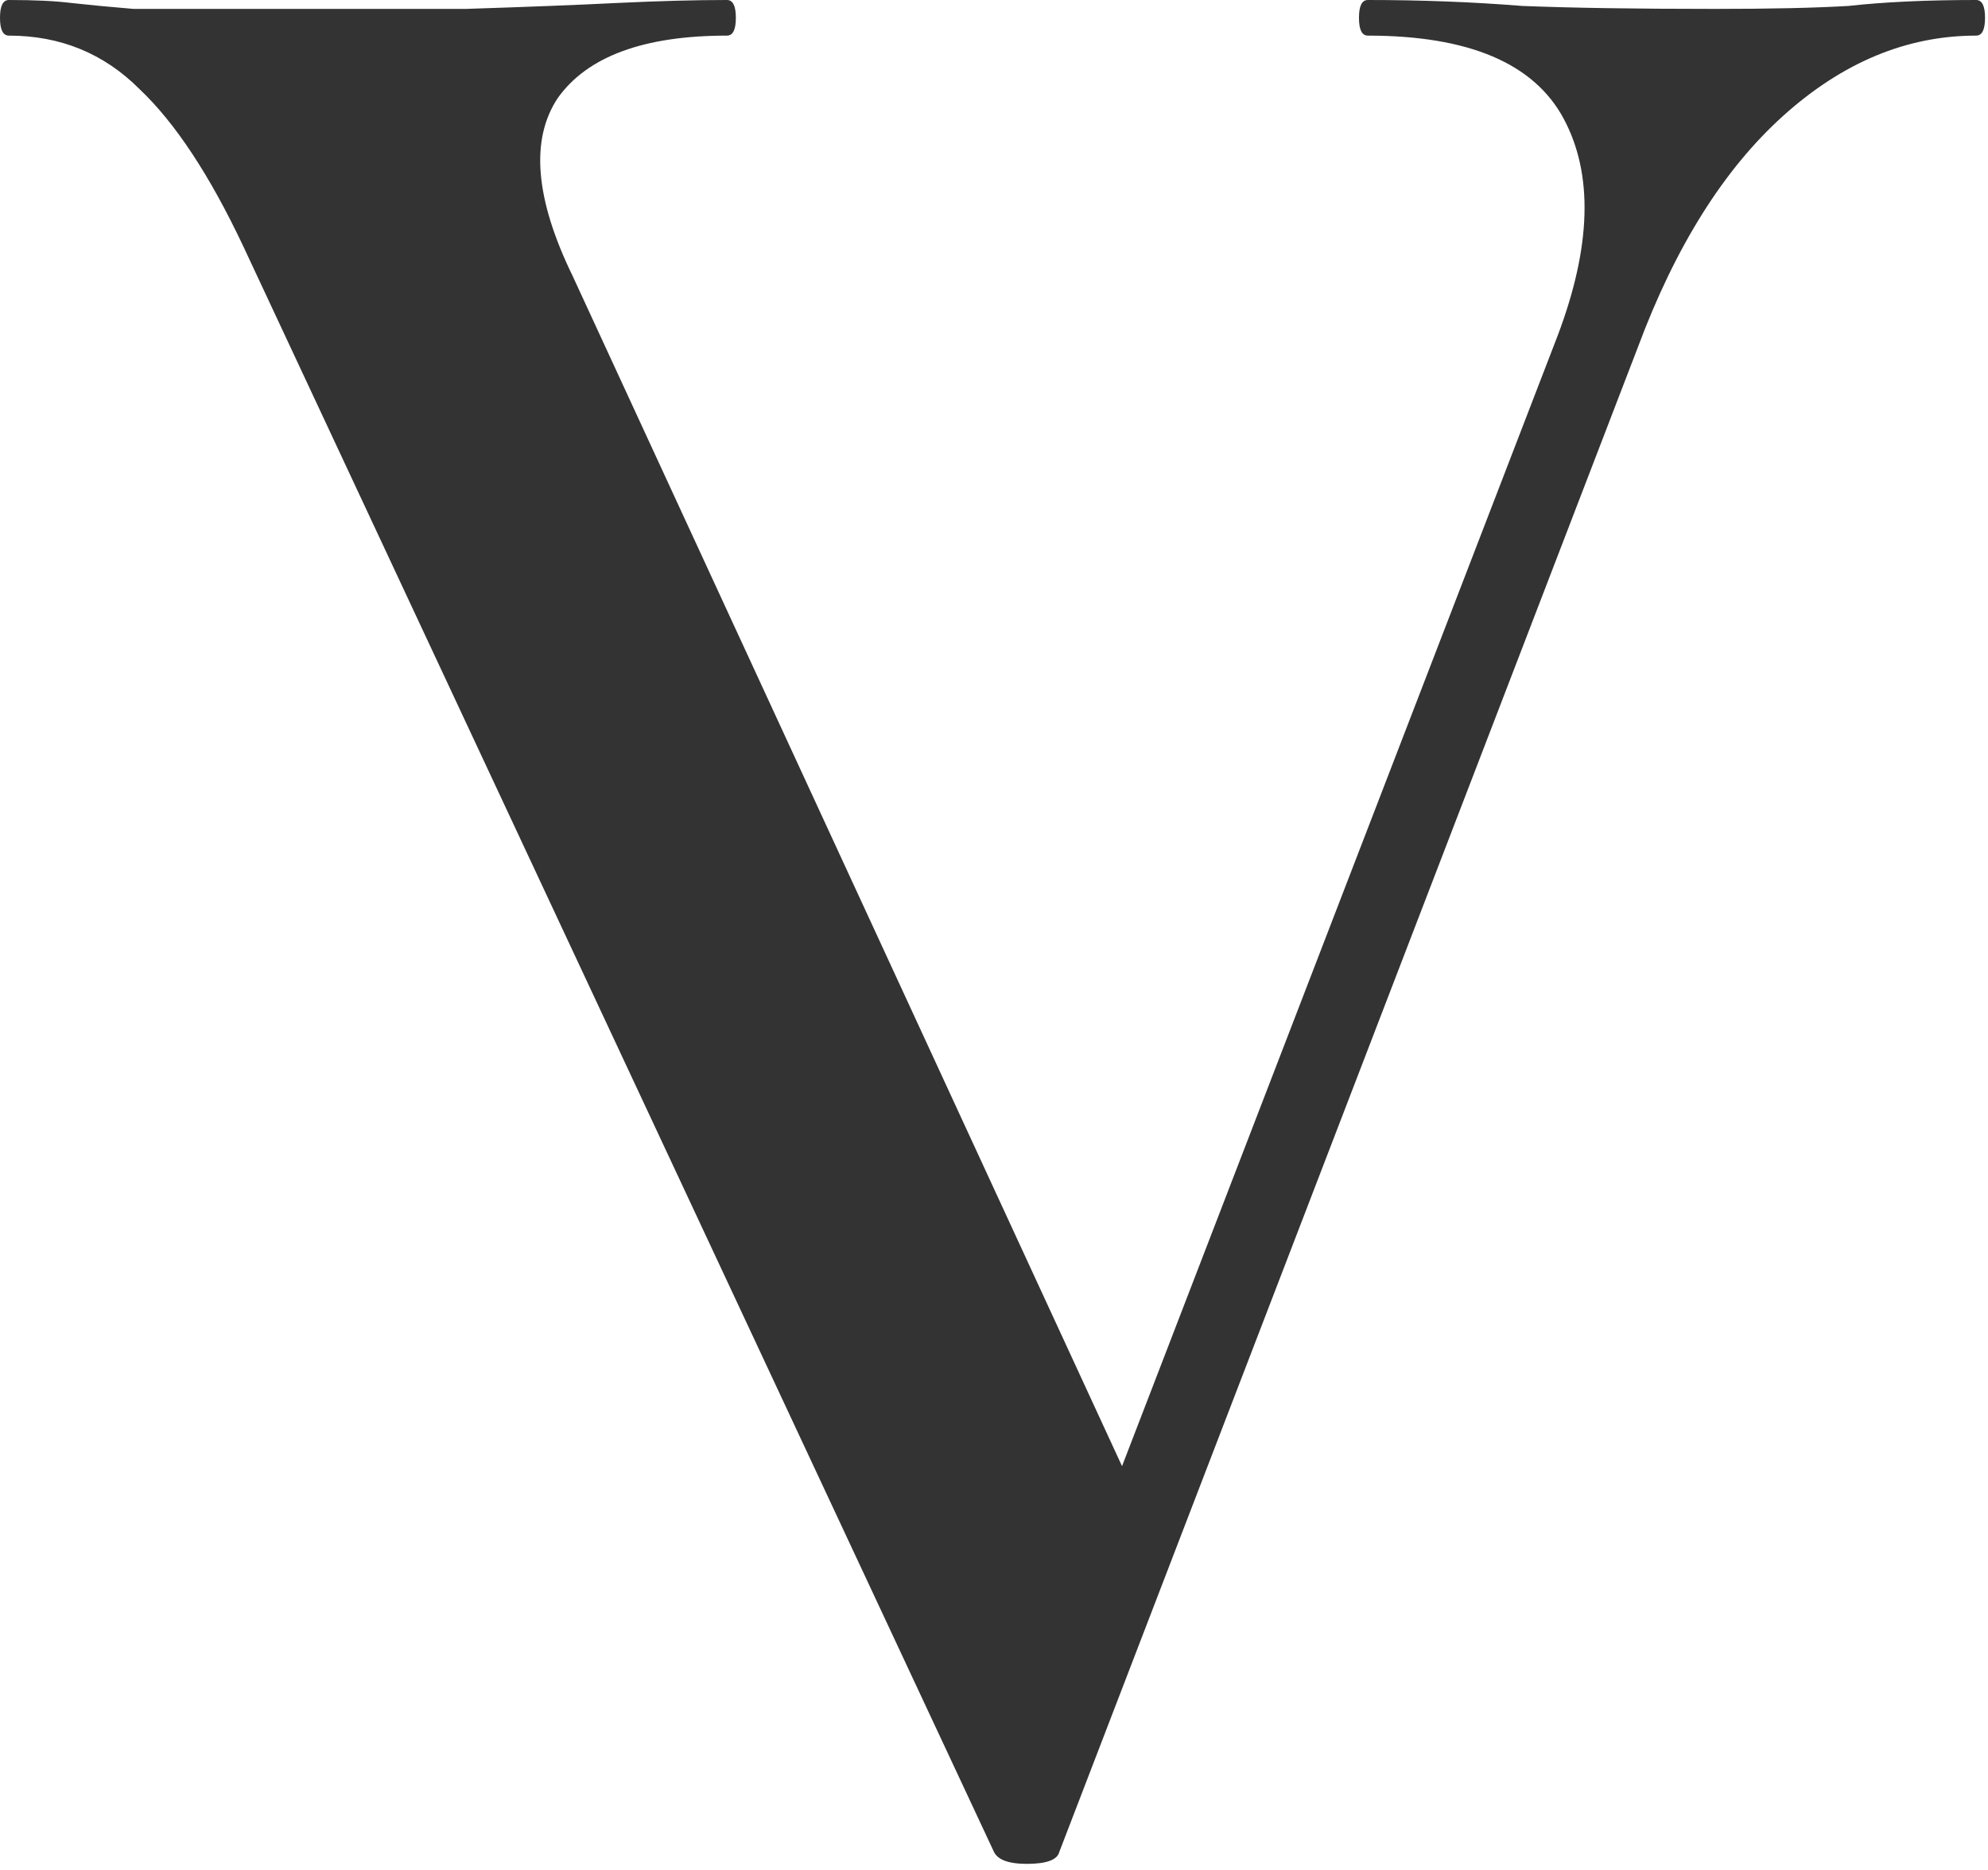
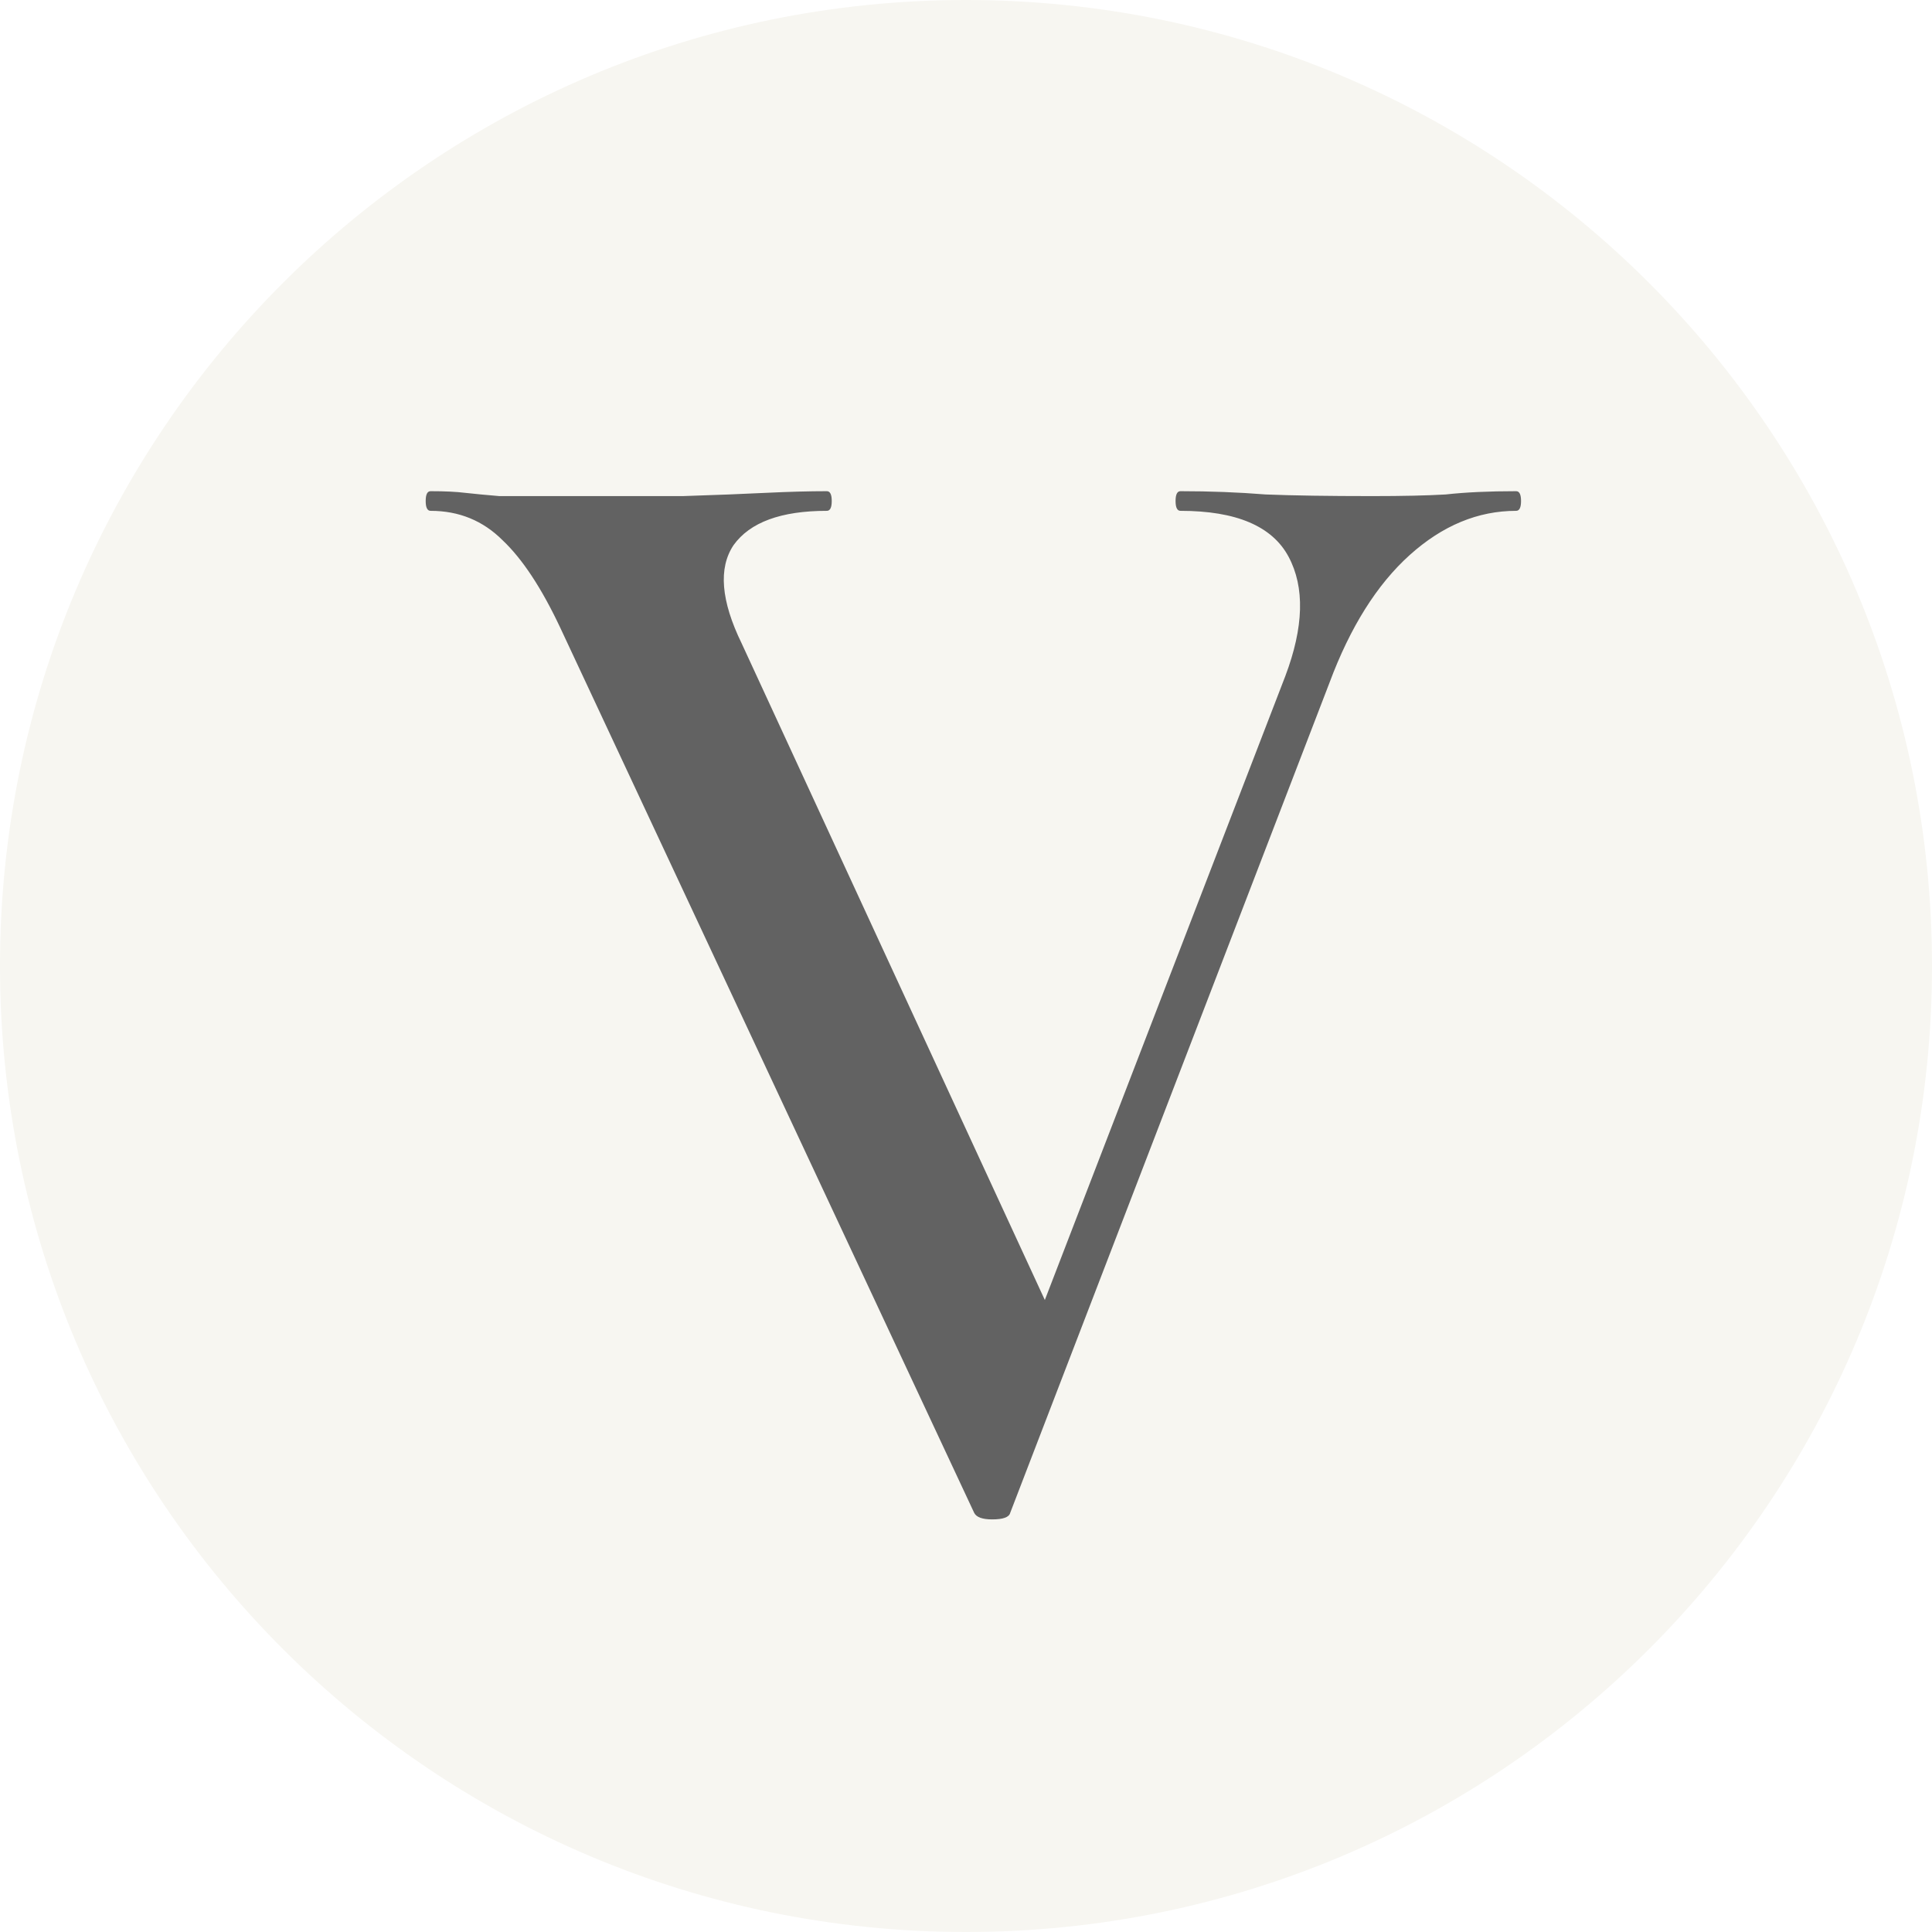
- <svg xmlns="http://www.w3.org/2000/svg" width="268" height="252" viewBox="0 0 268 252" fill="none">
-   <path d="M266.4 0C267.2 0 267.6 0.8 267.6 2.4C267.6 4 267.2 4.8 266.4 4.8C257.067 4.8 248.4 8.4 240.4 15.6C232.4 22.8 225.867 33.2 220.8 46.8L142.8 249.6C142.533 250.667 141.067 251.2 138.4 251.2C136 251.2 134.533 250.667 134 249.6L32.8 33.2C28.267 23.6 23.6 16.533 18.8 12C14 7.2 8.133 4.8 1.2 4.8C0.4 4.8 0 4 0 2.4C0 0.8 0.4 0 1.2 0C4.667 0 7.467 0.133 9.6 0.4C12 0.667 14.8 0.933 18 1.2C21.467 1.2 26 1.2 31.6 1.2C44.4 1.2 54.8 1.2 62.8 1.2C71.067 0.933 77.867 0.667 83.2 0.4C88.8 0.133 93.733 0 98 0C98.8 0 99.2 0.8 99.2 2.4C99.2 4 98.8 4.8 98 4.8C86.8 4.8 79.2 7.6 75.2 13.2C71.467 18.8 72.133 26.8 77.2 37.2L154.4 204.4L138 232L210 45.2C214.533 33.2 214.8 23.467 210.8 16C206.8 8.533 198 4.8 184.4 4.8C183.6 4.8 183.2 4 183.2 2.4C183.2 0.8 183.6 0 184.4 0C191.6 0 198.533 0.267 205.2 0.8C211.867 1.067 220.533 1.2 231.2 1.2C238.667 1.2 244.667 1.067 249.2 0.8C254 0.267 259.733 0 266.4 0Z" fill="#333" />
+ <svg xmlns="http://www.w3.org/2000/svg" width="236" height="236" viewBox="0 0 236 236" fill="none">
+   <path d="M236 118C236 183.17 183.17 236 118 236C52.83 236 0 183.17 0 118C0 52.83 52.83 0 118 0C183.17 0 236 52.83 236 118Z" fill="#F7F6F1" />
+   <path d="M185.2 60C185.6 60 185.8 60.4 185.8 61.2C185.8 62 185.6 62.4 185.2 62.4C180.533 62.4 176.2 64.2 172.2 67.8C168.2 71.4 164.933 76.6 162.4 83.4L123.4 184.8C123.267 185.333 122.533 185.6 121.2 185.6C120 185.6 119.267 185.333 119 184.8L68.4 76.6C66.133 71.8 63.8 68.267 61.4 66C59 63.6 56.067 62.4 52.6 62.4C52.2 62.4 52 62 52 61.2C52 60.4 52.2 60 52.6 60C54.333 60 55.733 60.067 56.8 60.2C58 60.333 59.4 60.467 61 60.6C62.733 60.6 65 60.6 67.8 60.6C74.2 60.6 79.4 60.6 83.4 60.6C87.533 60.467 90.933 60.333 93.6 60.2C96.4 60.067 98.867 60 101 60C101.4 60 101.6 60.4 101.6 61.2C101.6 62 101.4 62.4 101 62.4C95.4 62.4 91.6 63.8 89.6 66.6C87.733 69.4 88.067 73.4 90.6 78.6L129.2 162.2L121 176L157 82.6C159.267 76.6 159.4 71.733 157.4 68C155.4 64.267 151 62.4 144.2 62.4C143.8 62.4 143.6 62 143.6 61.2C143.6 60.4 143.8 60 144.2 60C147.8 60 151.267 60.133 154.6 60.4C157.933 60.533 162.267 60.6 167.6 60.6C171.333 60.6 174.333 60.533 176.6 60.4C179 60.133 181.867 60 185.2 60Z" fill="#626262" />
</svg>
